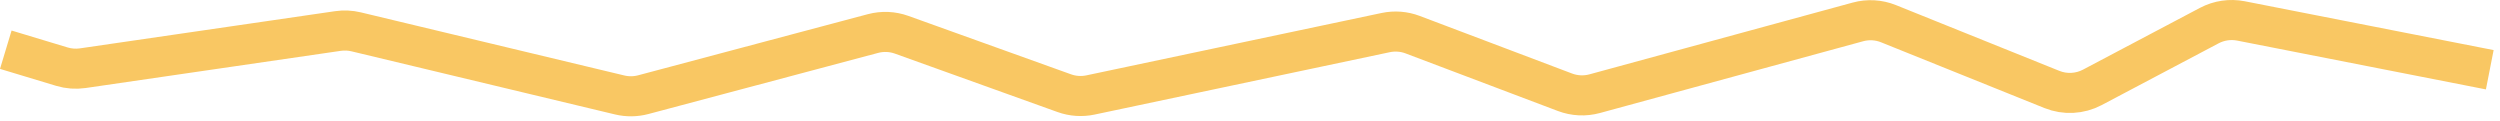
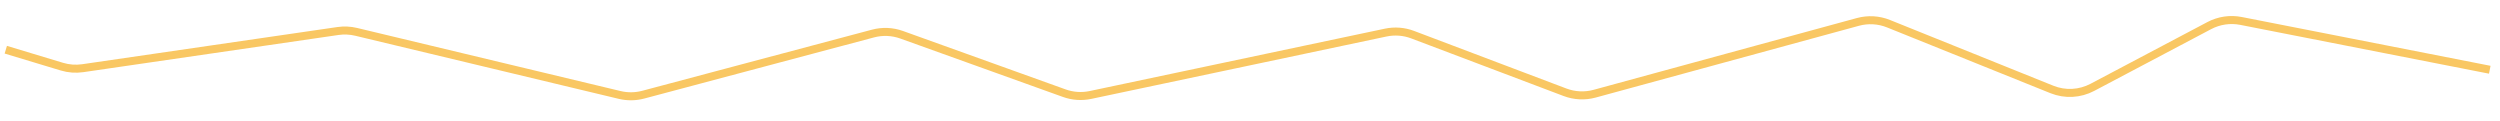
<svg xmlns="http://www.w3.org/2000/svg" width="312" height="15" viewBox="0 0 312 15" fill="none">
-   <path d="M0.723 6.204L7.727 8.318C8.569 8.572 9.456 8.638 10.326 8.511L42.177 3.87C42.931 3.76 43.699 3.795 44.44 3.972L77.34 11.851C78.308 12.082 79.318 12.07 80.28 11.814L108.952 4.185C110.13 3.872 111.375 3.925 112.523 4.337L132.822 11.628C133.87 12.005 135.002 12.082 136.091 11.852L172.935 4.067C174.057 3.83 175.224 3.919 176.297 4.325L195.313 11.515C196.497 11.963 197.792 12.025 199.014 11.692L231.868 2.735C233.131 2.39 234.472 2.468 235.686 2.957L256.08 11.165C257.717 11.824 259.562 11.728 261.122 10.904L275.717 3.195C276.931 2.554 278.328 2.348 279.675 2.612L310.723 8.704" stroke="#F9C763" stroke-width="5" />
+   <path d="M0.723 6.204L7.727 8.318C8.569 8.572 9.456 8.638 10.326 8.511L42.177 3.87C42.931 3.76 43.699 3.795 44.44 3.972L77.34 11.851C78.308 12.082 79.318 12.07 80.28 11.814L108.952 4.185C110.13 3.872 111.375 3.925 112.523 4.337L132.822 11.628C133.87 12.005 135.002 12.082 136.091 11.852L172.935 4.067C174.057 3.83 175.224 3.919 176.297 4.325L195.313 11.515C196.497 11.963 197.792 12.025 199.014 11.692L231.868 2.735C233.131 2.39 234.472 2.468 235.686 2.957L256.08 11.165C257.717 11.824 259.562 11.728 261.122 10.904L275.717 3.195C276.931 2.554 278.328 2.348 279.675 2.612L310.723 8.704" stroke="#F9C763" strokeWidth="5" />
</svg>
